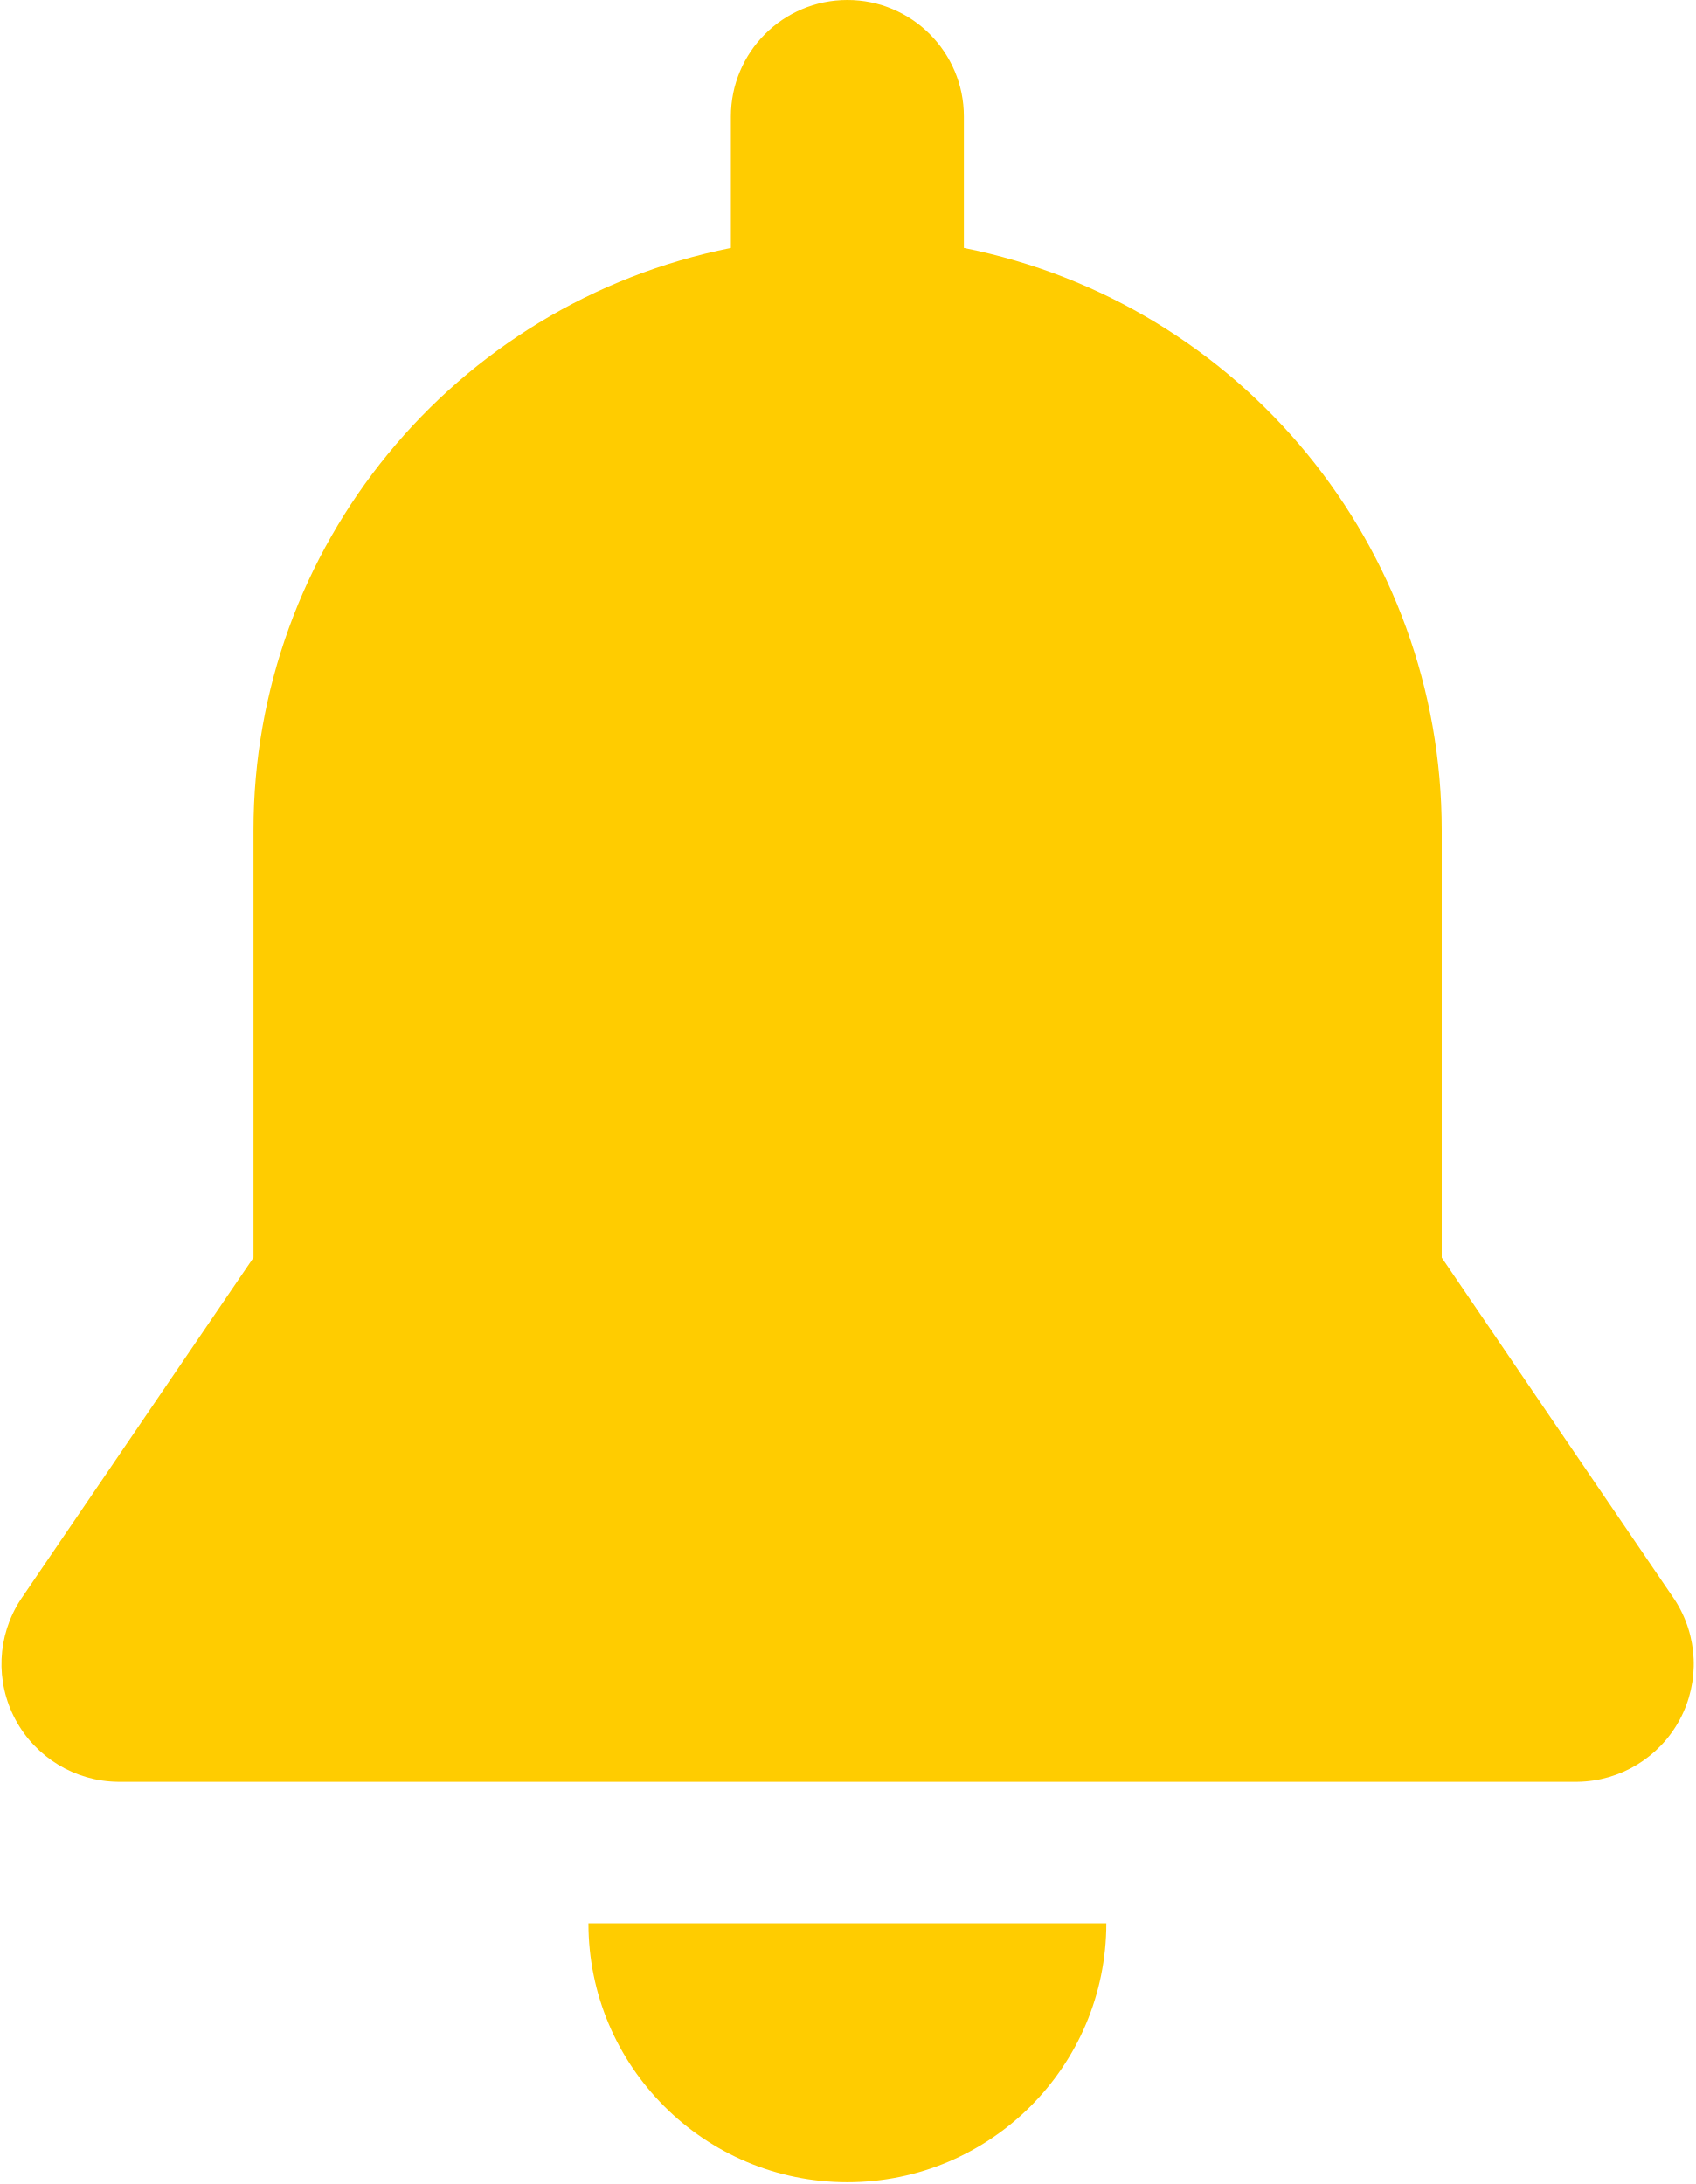
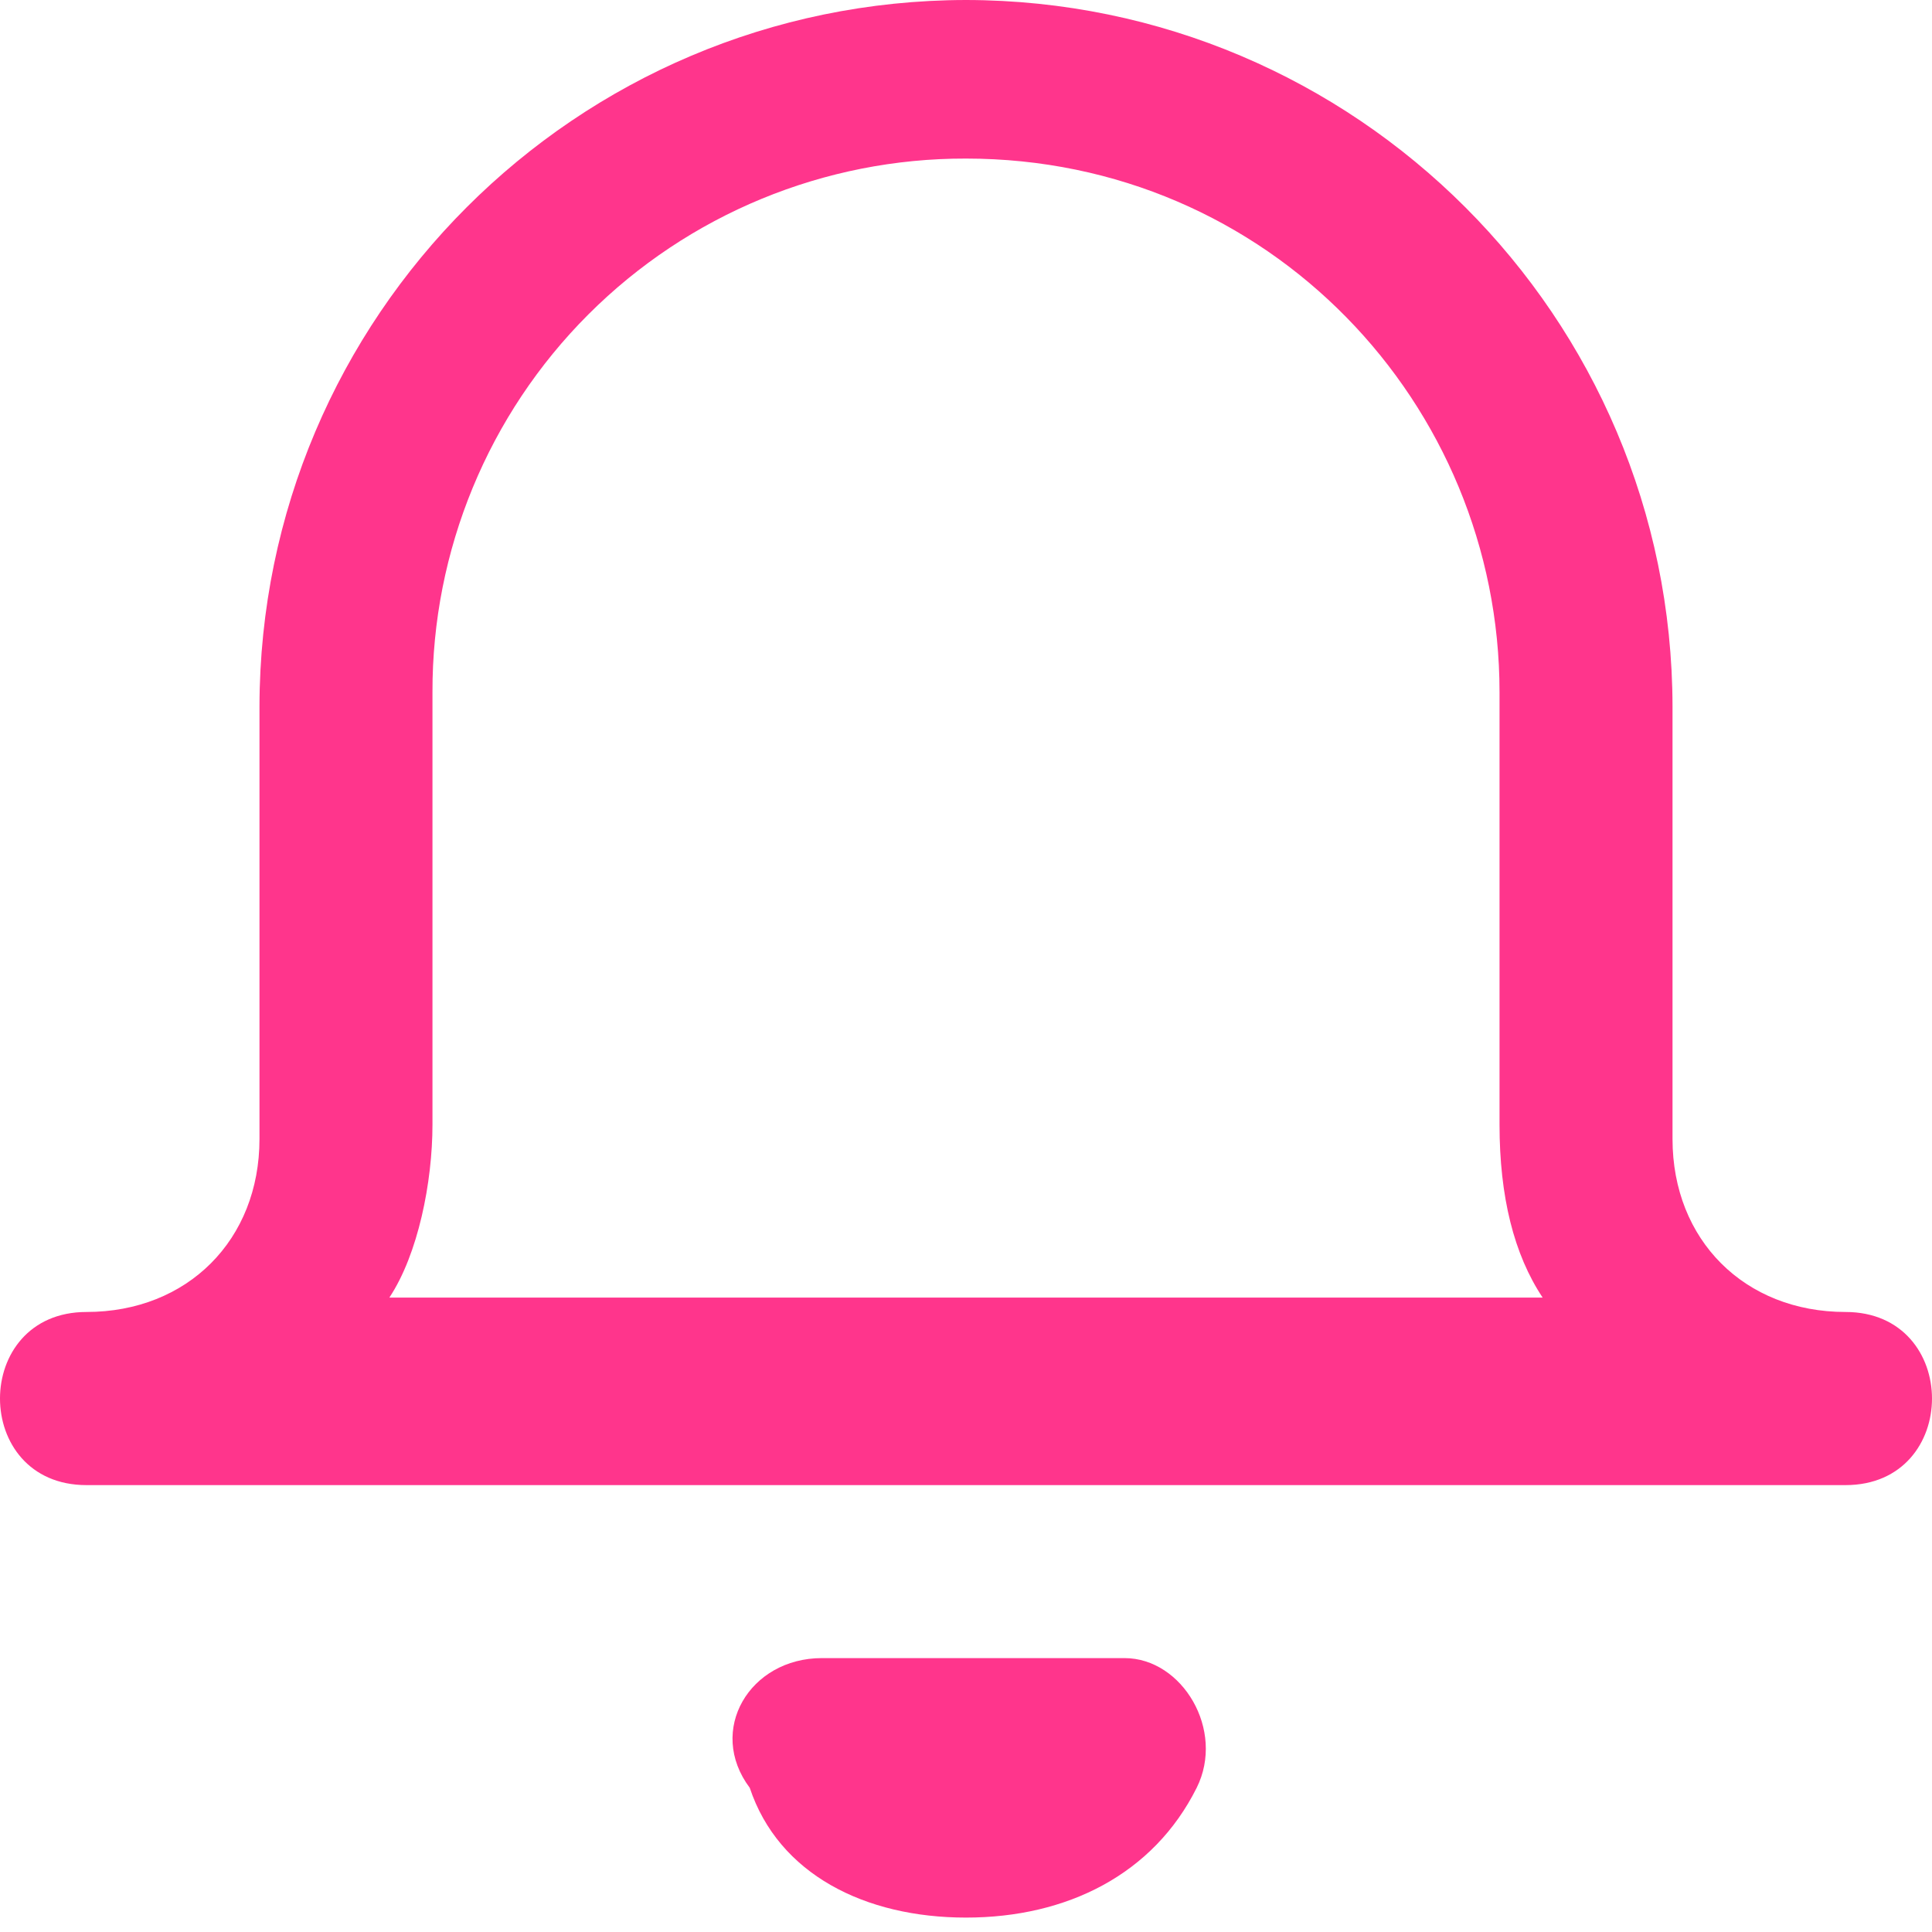
- <svg xmlns="http://www.w3.org/2000/svg" viewBox="0 0 37.25 48">
-   <defs>
-     <style>.cls-1{fill:#fc0;fill-rule:evenodd;}</style>
-   </defs>
-   <g id="Layer_2" data-name="Layer 2">
-     <g id="Layer_1-2" data-name="Layer 1">
-       <g id="_2a432098-62b1-40c2-890c-64295e2b42a1.psd" data-name="2a432098-62b1-40c2-890c-64295e2b42a1.psd">
-         <g id="bell">
-           <path class="cls-1" d="M12.93,42.27v0a5.69,5.69,0,0,0,11.38,0v0ZM36.8,35.16l-5.12-7.52V18.25A13.05,13.05,0,0,0,21.18,5.45V2.56a2.56,2.56,0,0,0-5.12,0V5.45A13.05,13.05,0,0,0,5.57,18.25v9.39L.45,35.16a2.59,2.59,0,0,0,2.14,4H34.66a2.59,2.59,0,0,0,2.14-4Z" />
-         </g>
-       </g>
-     </g>
-   </g>
+ <svg xmlns="http://www.w3.org/2000/svg" width="13" height="13" fill="none" viewBox="0 0 13 13">
+   <path fill="#ff358c" d="M.582 9.993c-.776 0-.776-1.165 0-1.165.68 0 1.164-.485 1.164-1.164v-2.91A4.761 4.761 0 0 1 6.5 0a4.761 4.761 0 0 1 4.754 4.754v2.91c0 .68.485 1.164 1.164 1.164.776 0 .776 1.165 0 1.165H.582zm9.508-2.426v-2.91c0-1.94-1.553-3.59-3.59-3.59a3.581 3.581 0 0 0-3.59 3.59v2.91c0 .388-.097.873-.29 1.164h7.76c-.193-.29-.29-.679-.29-1.164zM6.5 12.903c.68 0 1.261-.291 1.552-.873.194-.388-.097-.873-.485-.873H5.53c-.485 0-.776.485-.485.873.194.582.776.873 1.455.873z" />
</svg>
